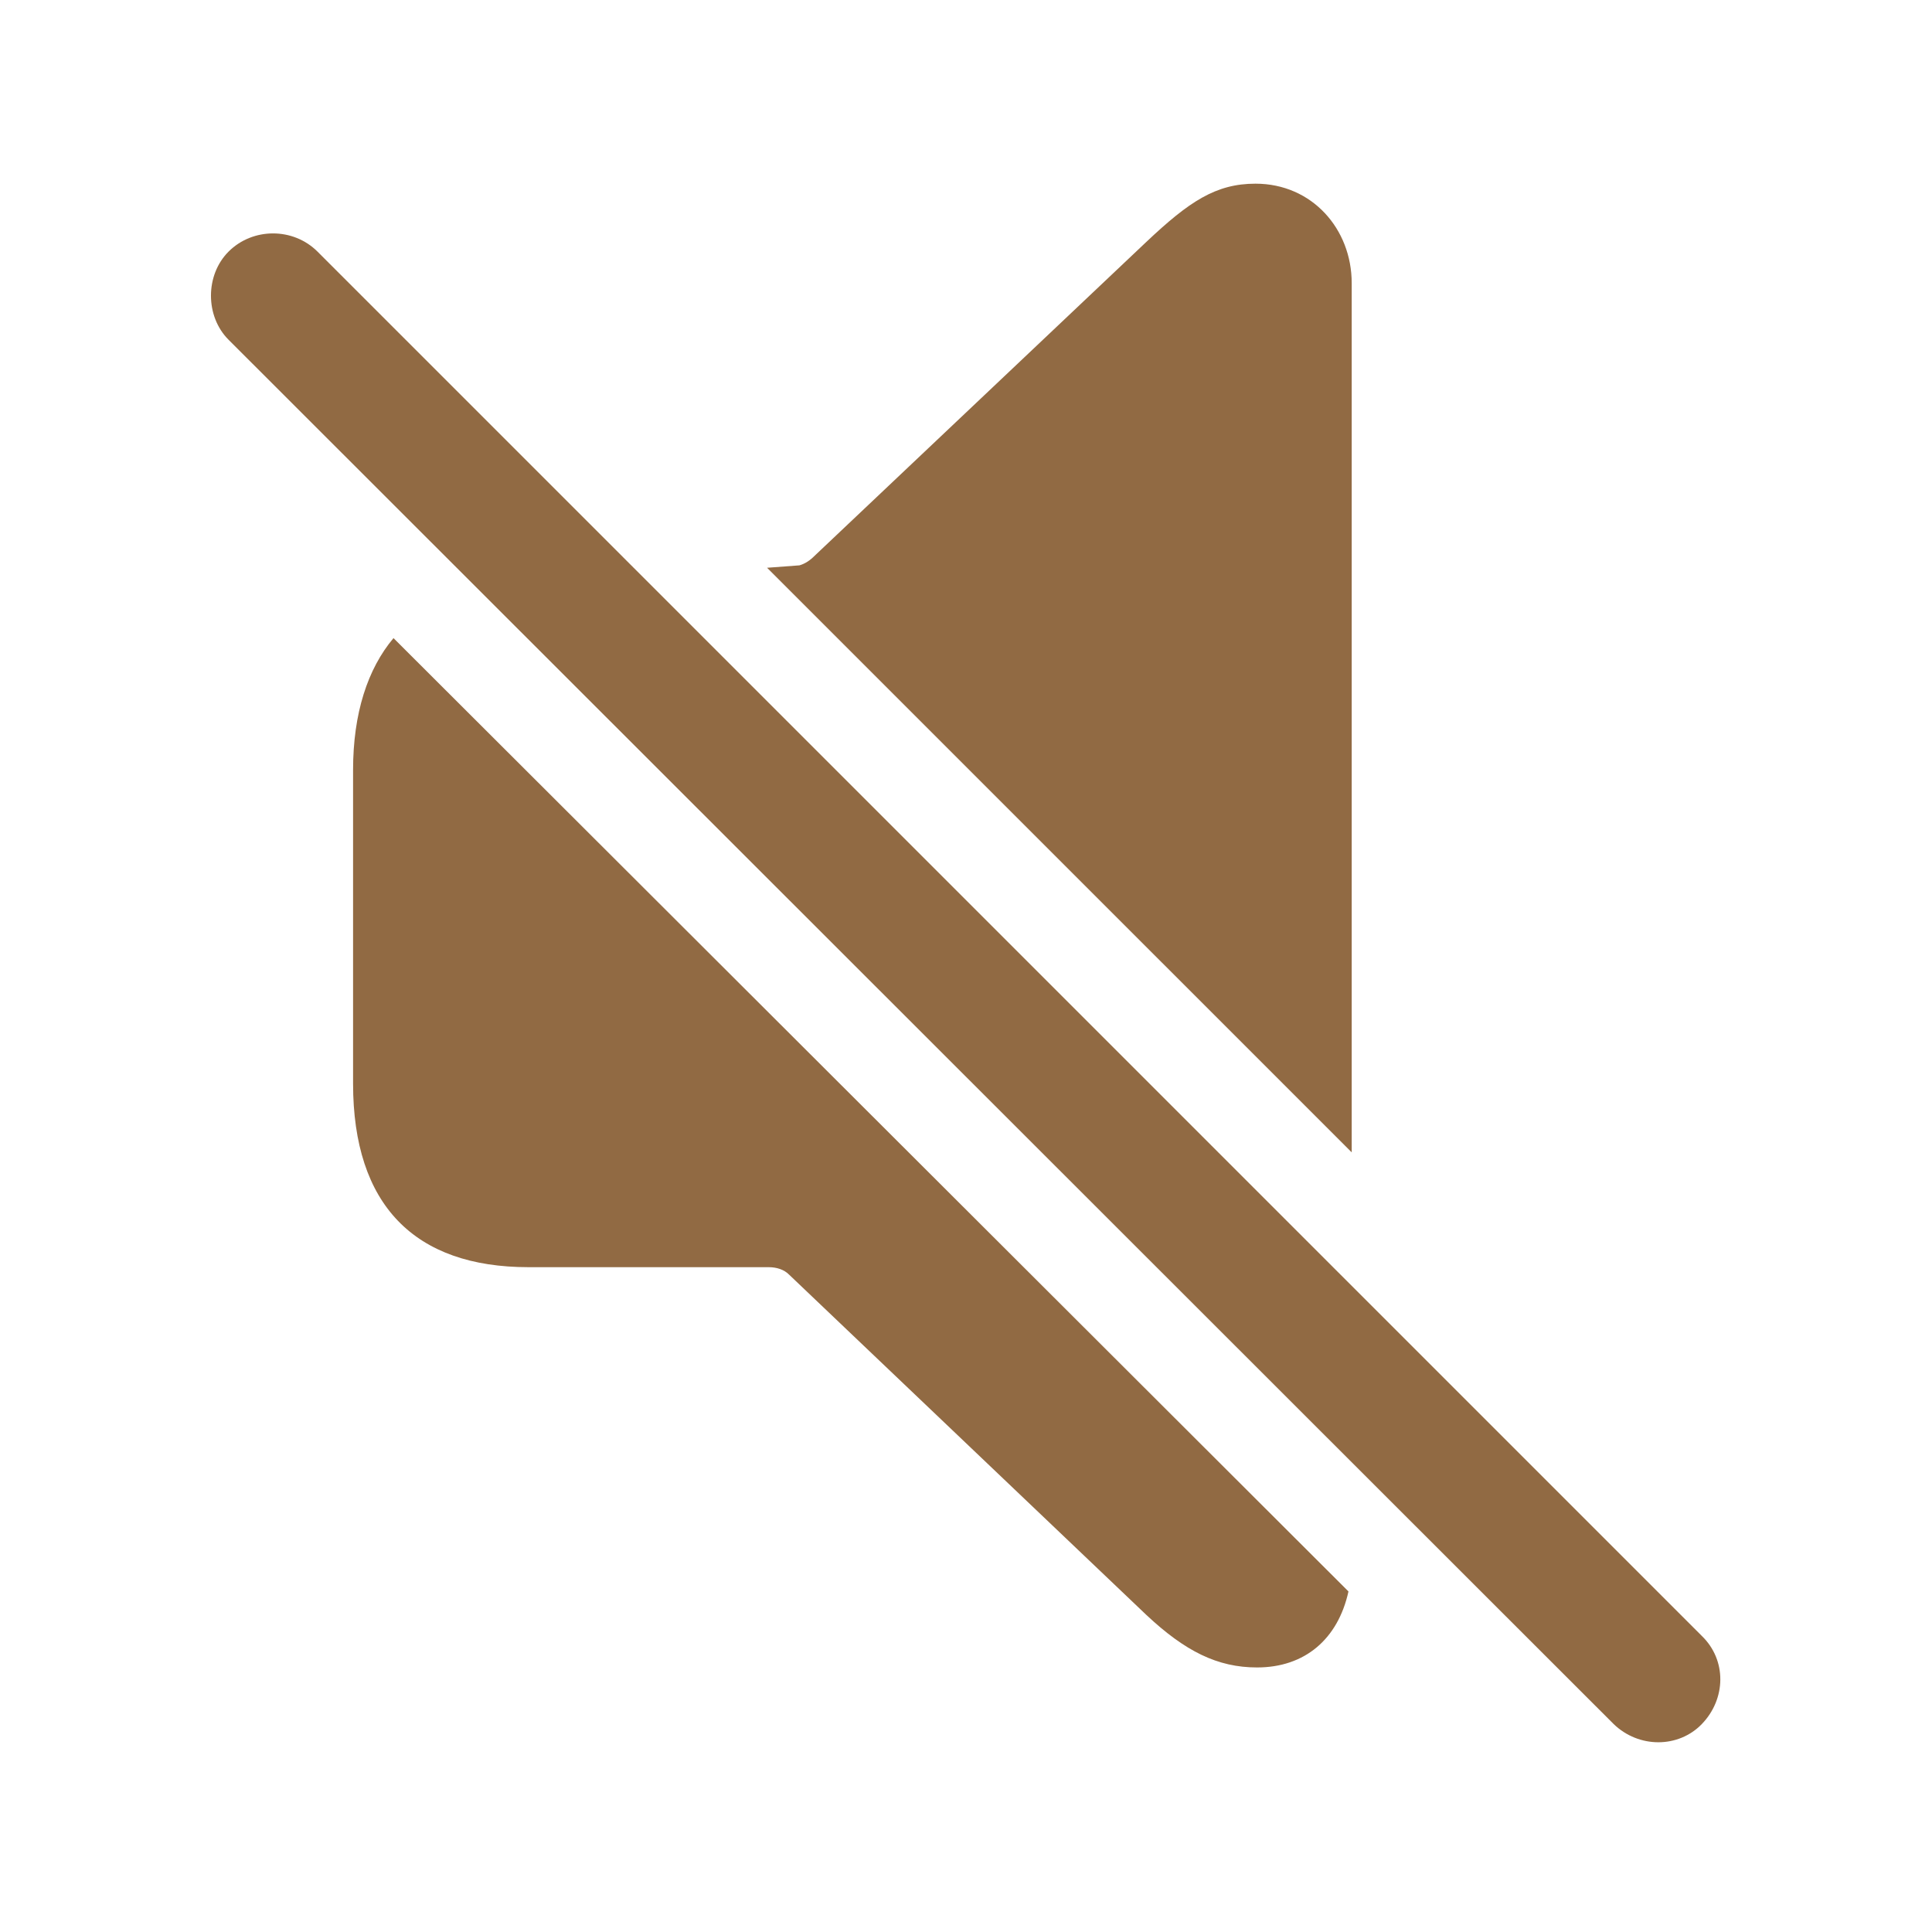
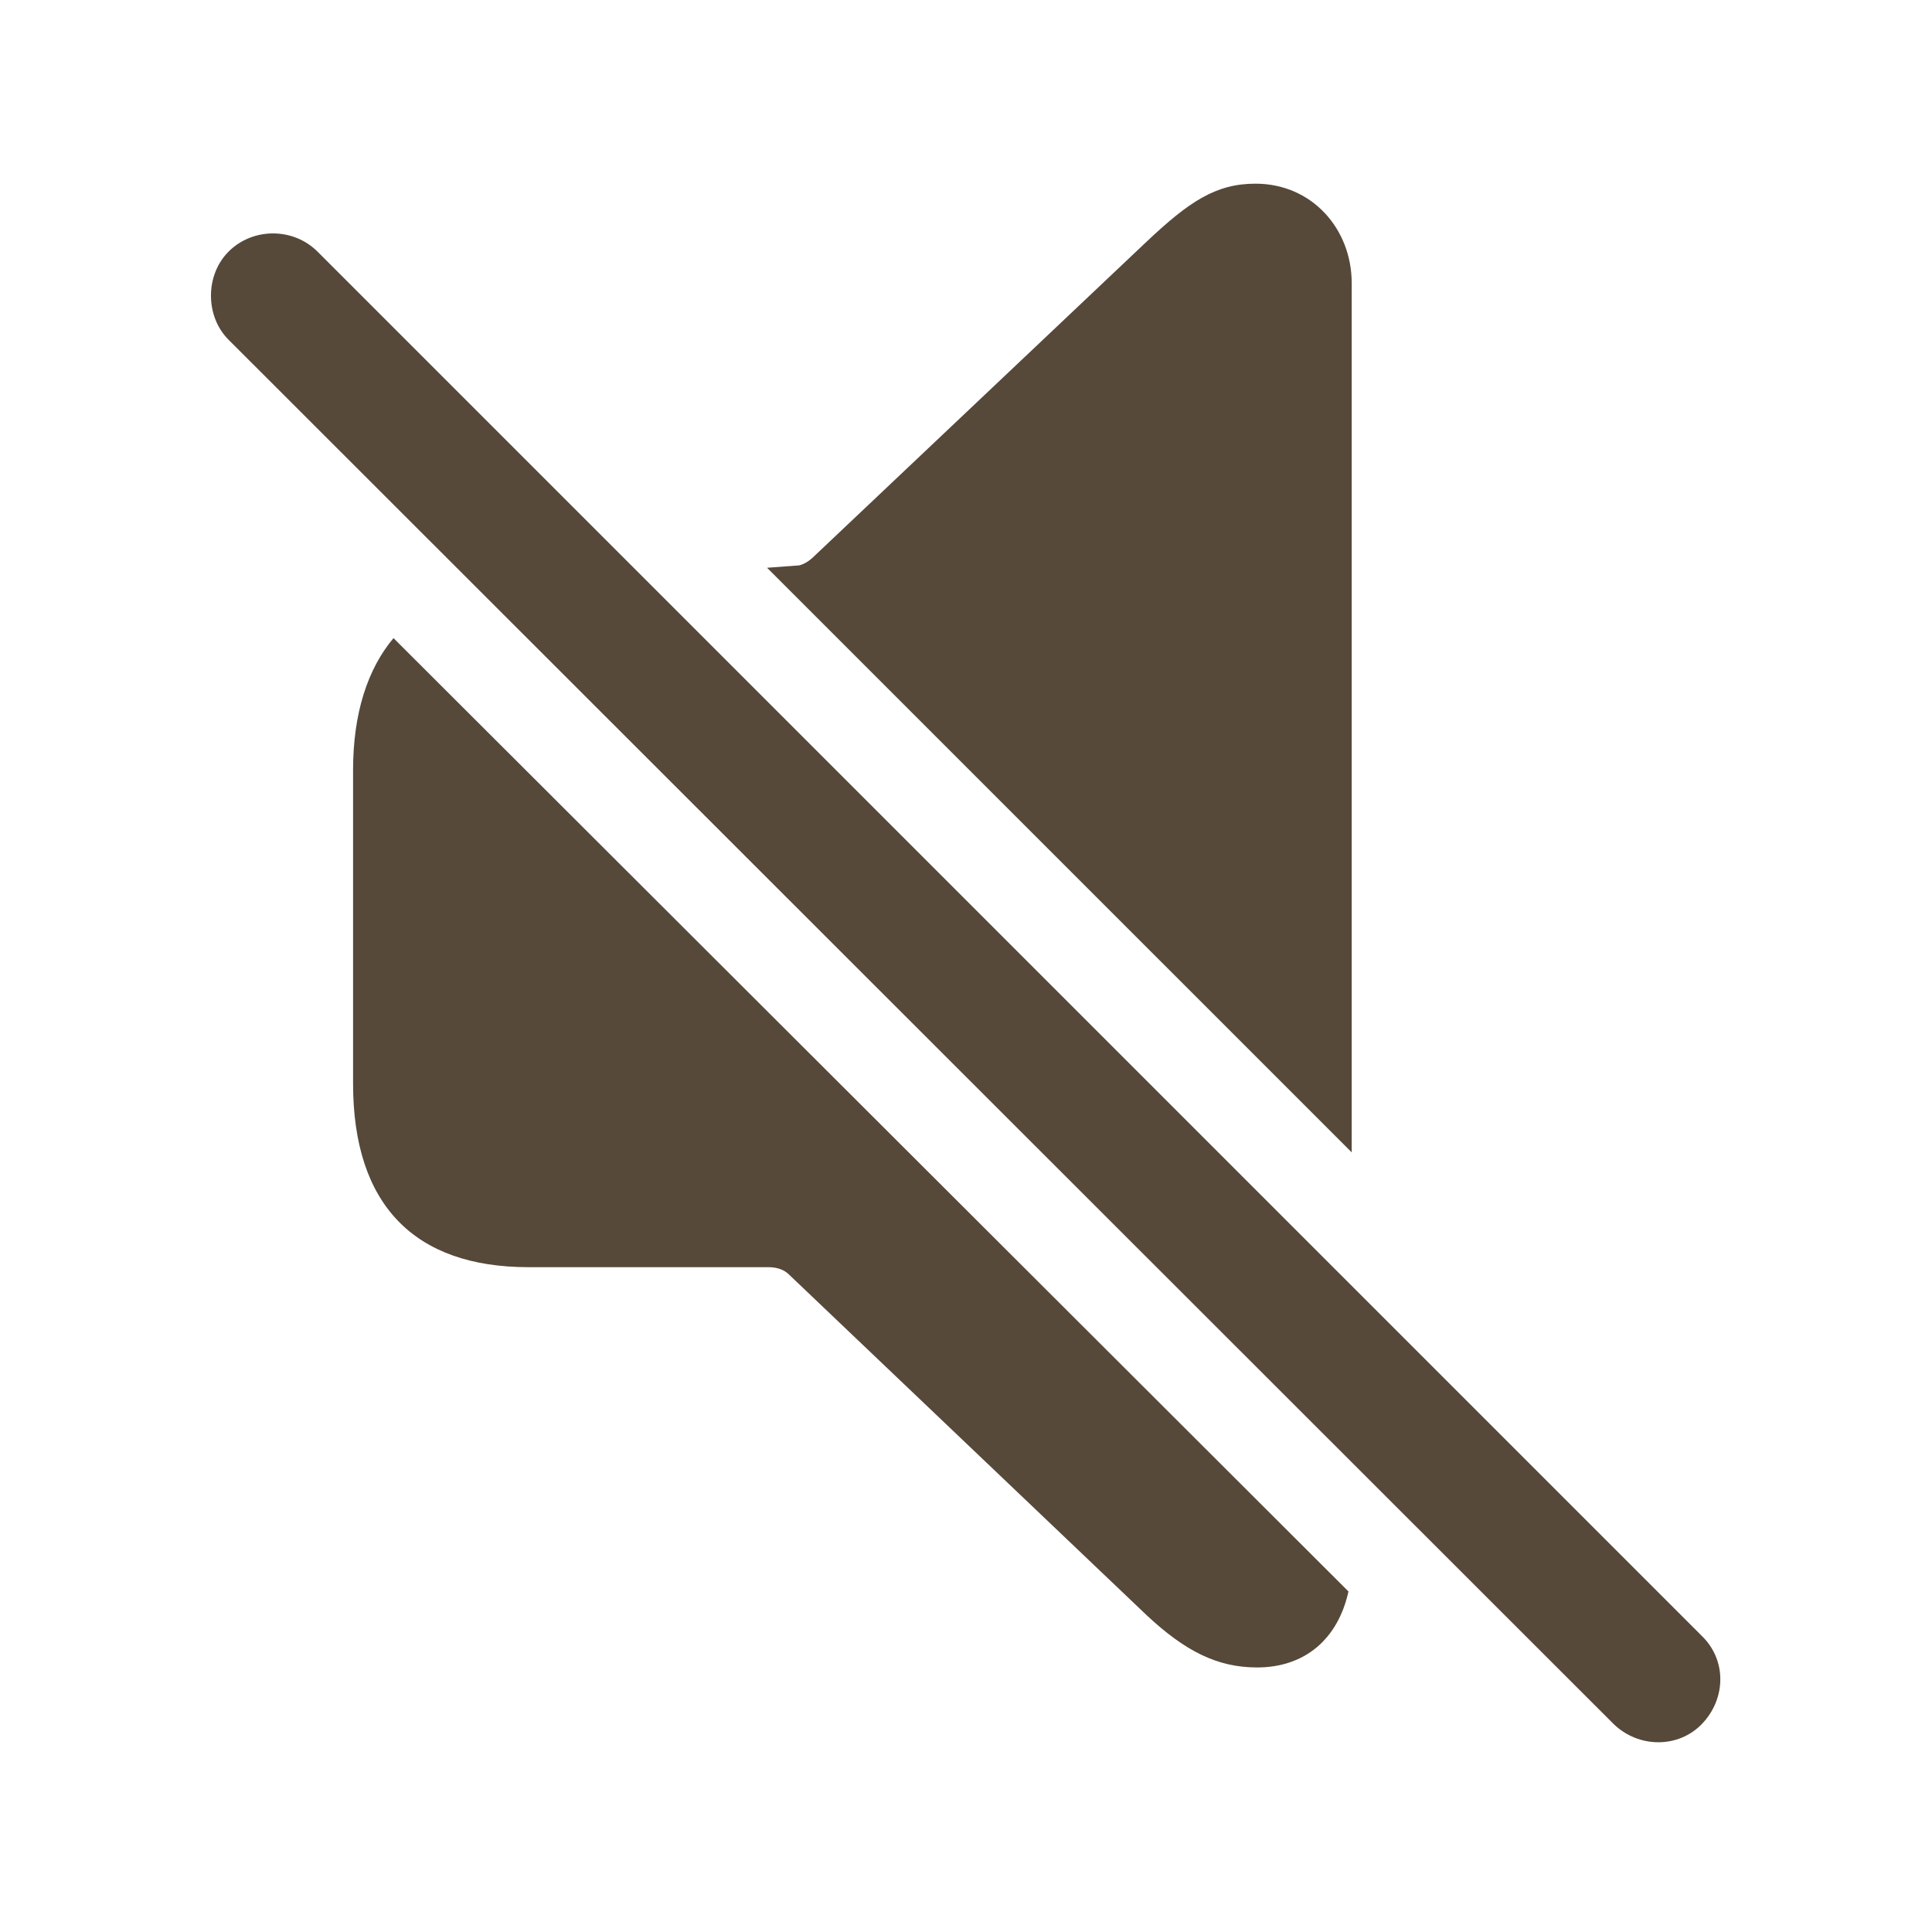
- <svg fill="#916A43" width="120px" height="120px" viewBox="0 0 56 56">
+ <svg fill="#56493A" width="120px" height="120px" viewBox="0 0 56 56">
  <path d="M 39.18 33.402 L 39.18 8.207 C 39.18 6.637 38.031 5.324 36.391 5.324 C 35.242 5.324 34.469 5.84 33.227 7.012 L 23.617 16.105 C 23.477 16.246 23.336 16.34 23.172 16.387 L 22.234 16.457 Z M 46.773 49.973 C 47.5 50.676 48.648 50.676 49.328 49.973 C 50.031 49.246 50.055 48.121 49.328 47.418 L 9.203 7.293 C 8.5 6.59 7.328 6.59 6.625 7.293 C 5.945 7.973 5.945 9.168 6.625 9.848 Z M 36.437 48.332 C 37.82 48.332 38.781 47.512 39.086 46.129 L 11.406 18.496 C 10.656 19.387 10.234 20.676 10.234 22.316 L 10.234 31.41 C 10.234 34.926 12.015 36.73 15.32 36.73 L 22.281 36.73 C 22.515 36.73 22.727 36.801 22.867 36.941 L 33.227 46.809 C 34.352 47.863 35.289 48.332 36.437 48.332 Z" />
</svg>
